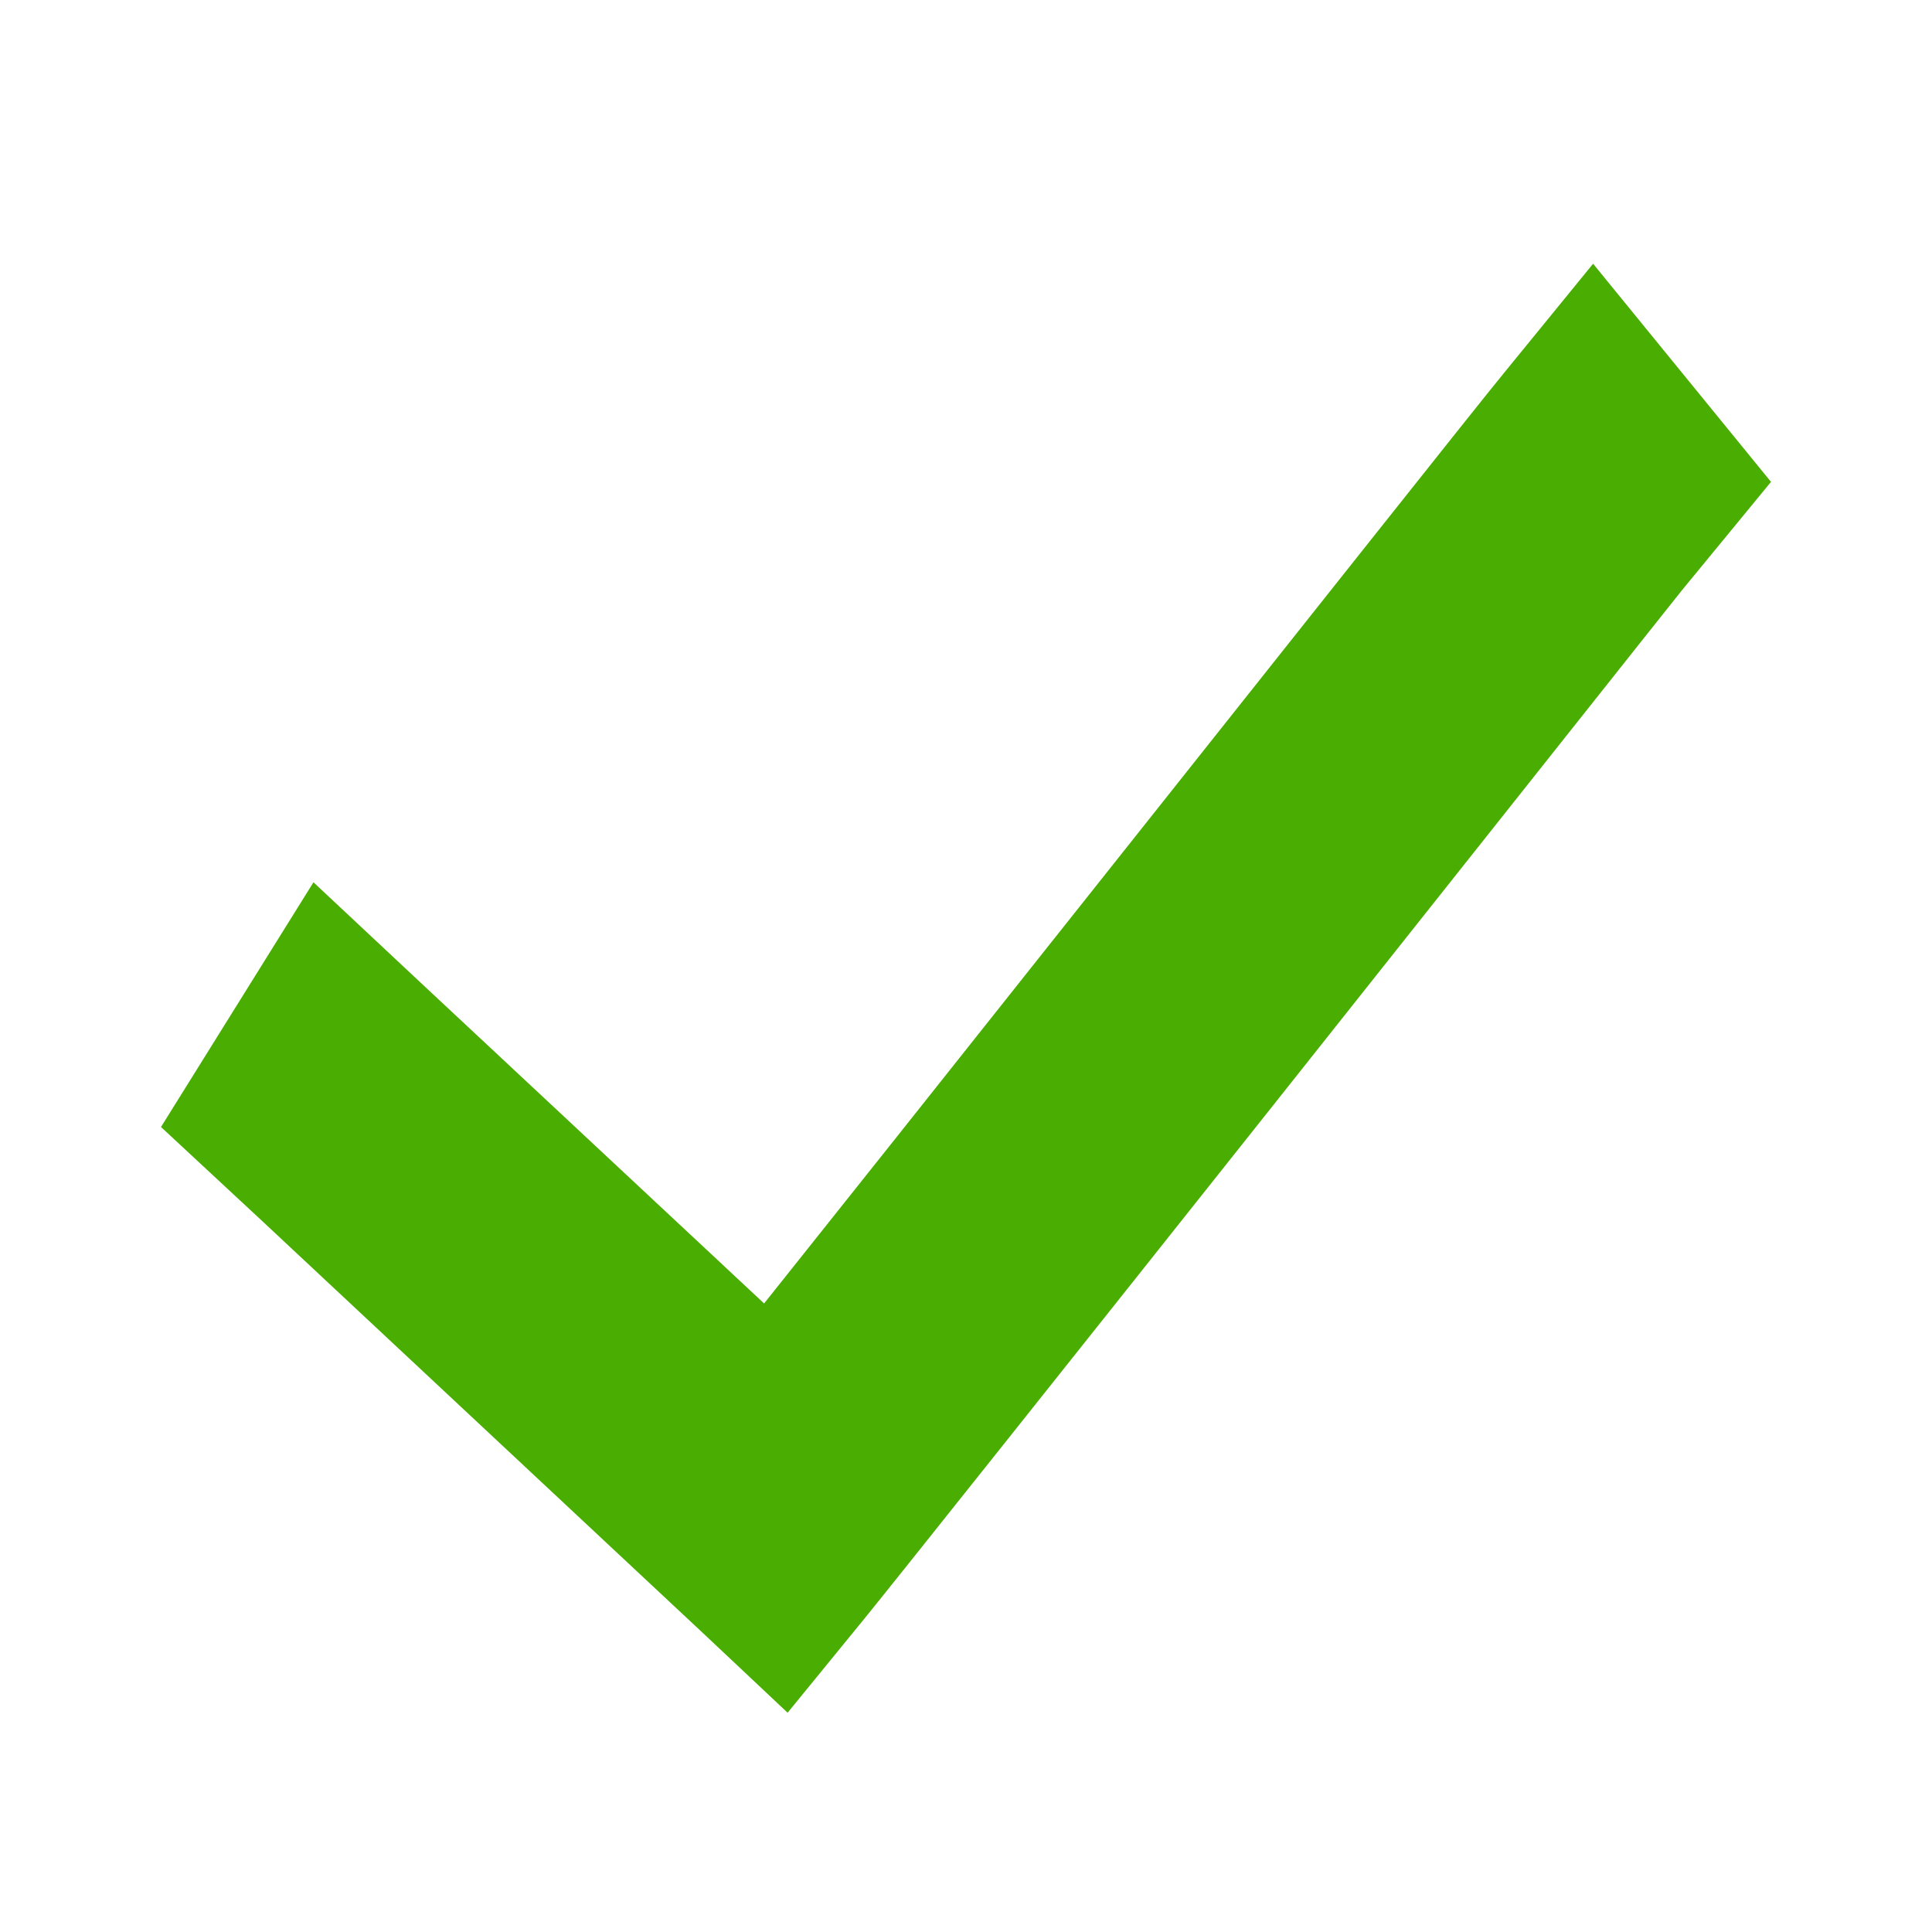
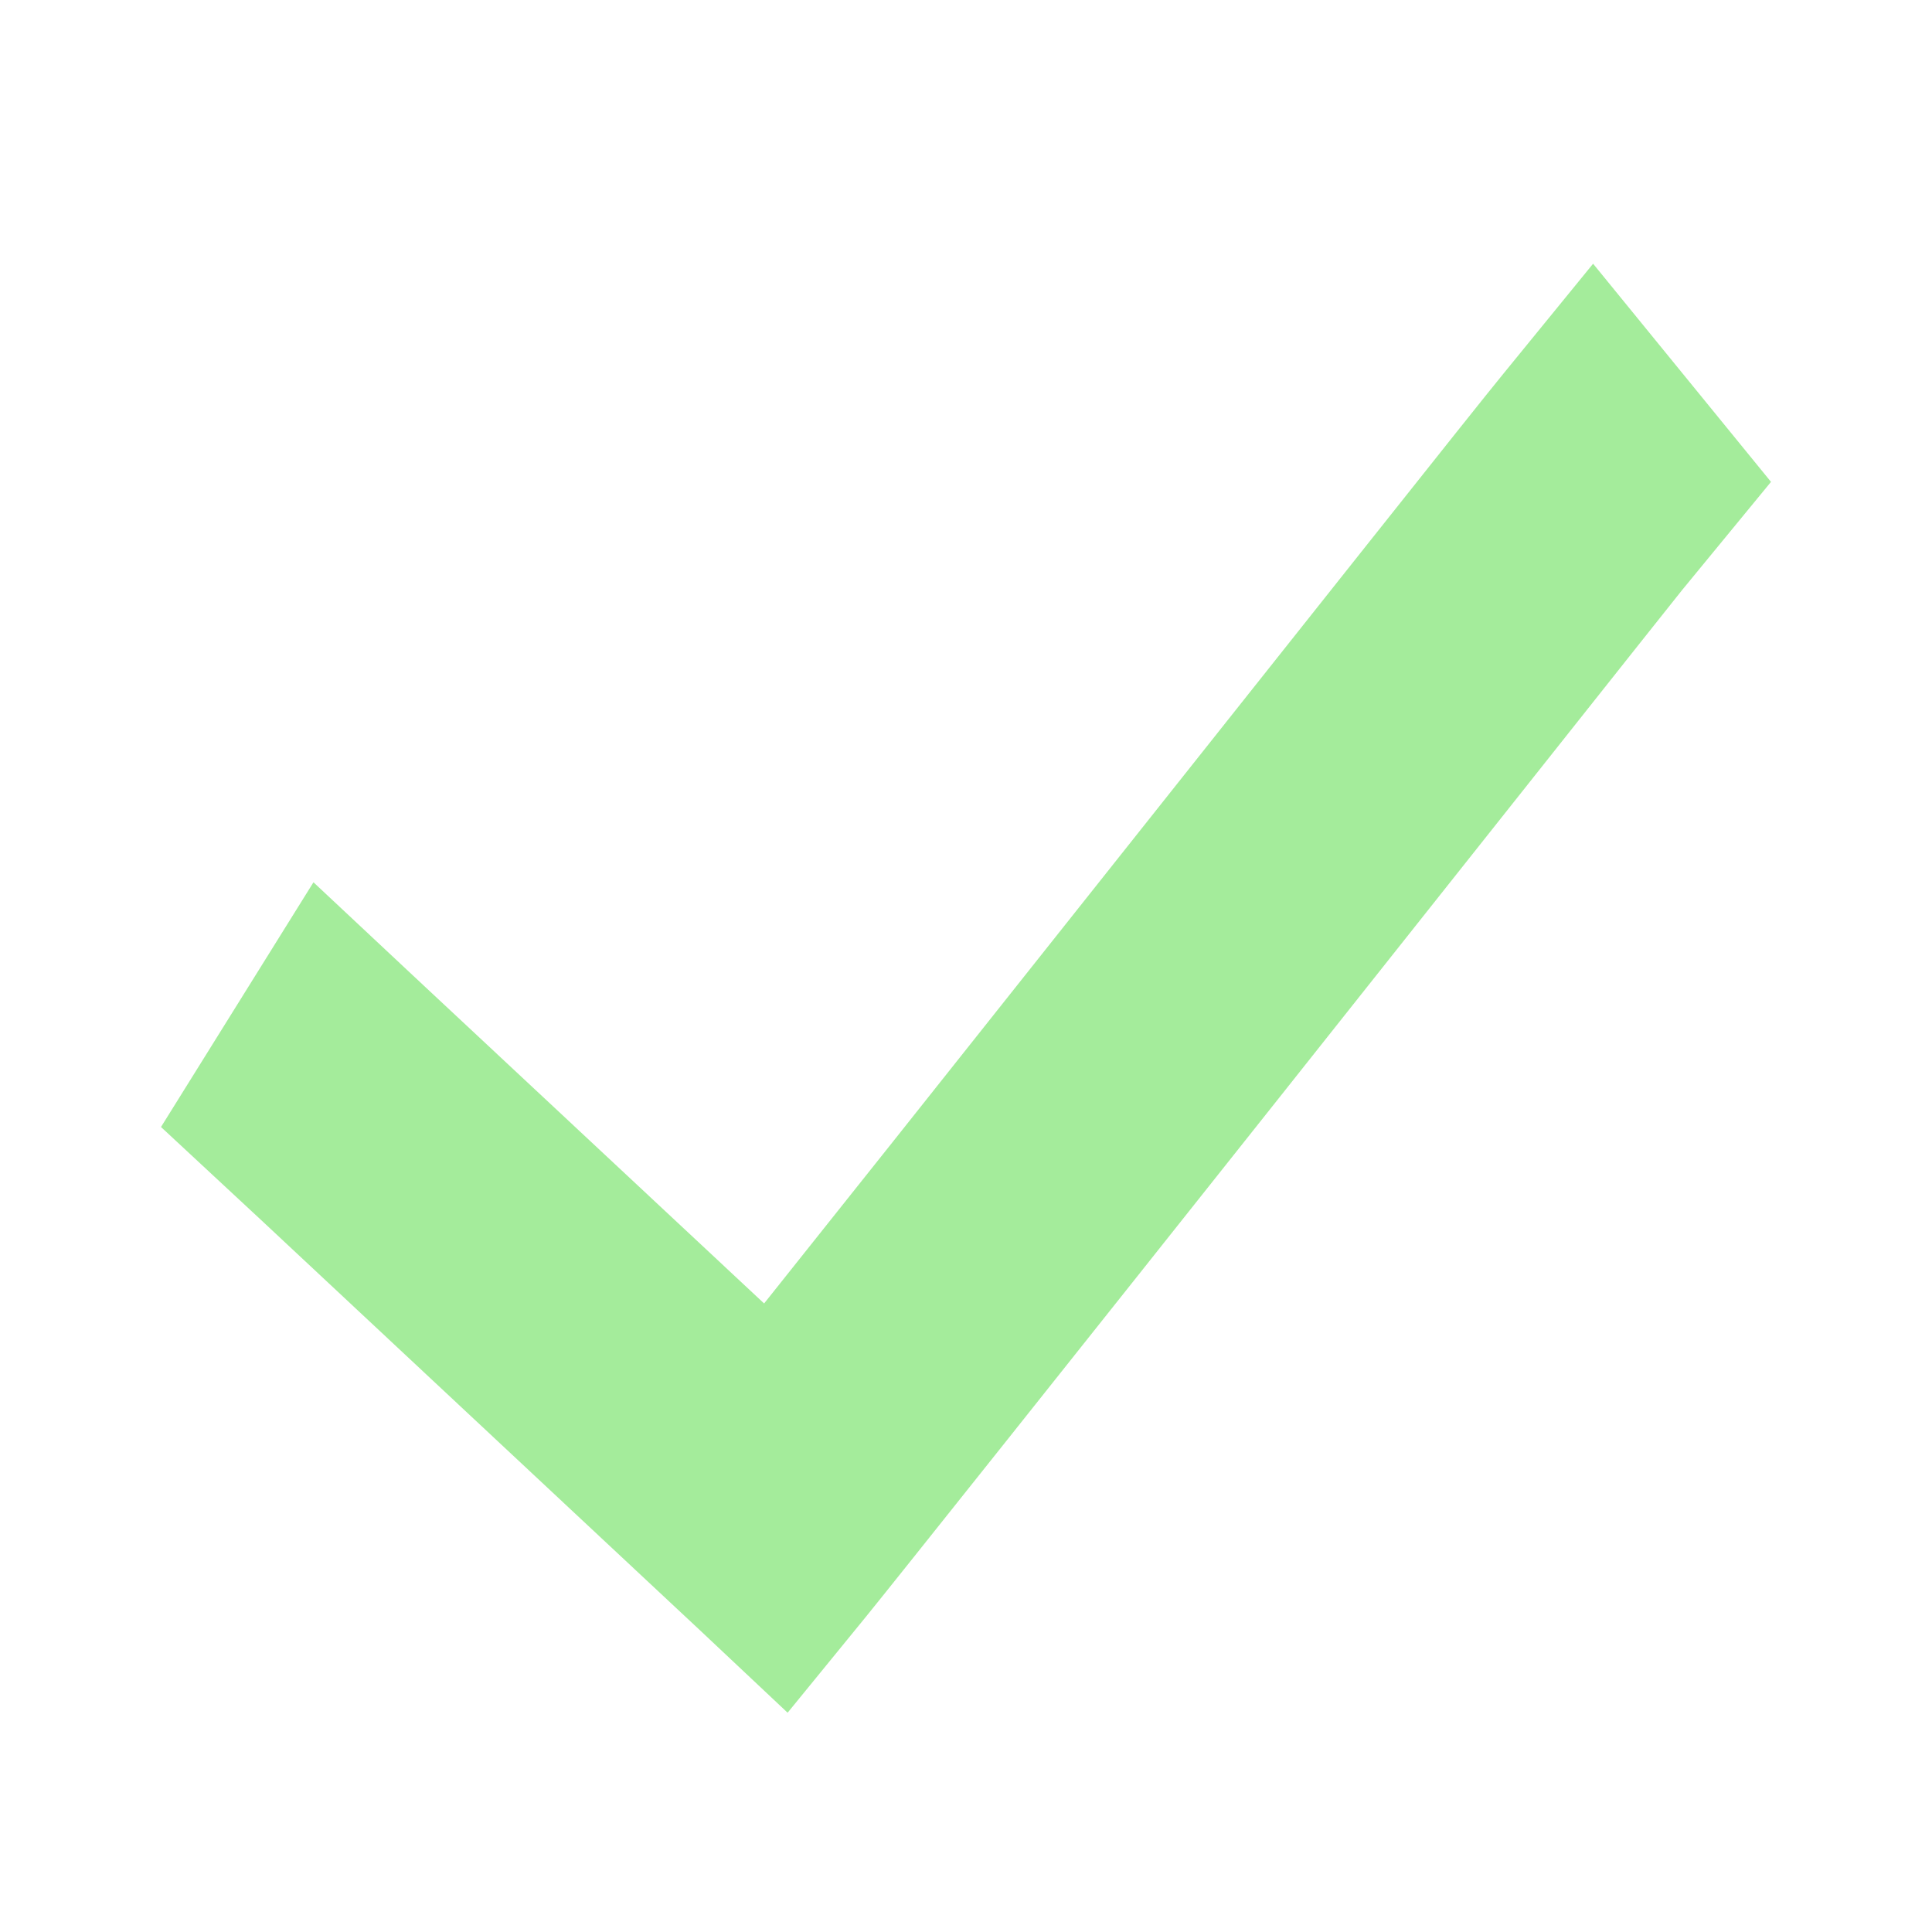
<svg xmlns="http://www.w3.org/2000/svg" width="12" height="12" viewBox="0 0 12 12">
-   <path fill="#4AAD01" fill-rule="nonzero" d="M9.895 1.638l-.553.678C9.166 2.53 8.002 4 6.798 5.515c-.976 1.23-1.664 2.095-2.052 2.581L2.564 6.058l-.617-.578L1 7l.622.578 2.73 2.552.54.508.484-.593c.176-.216 1.341-1.68 2.544-3.195s2.443-3.08 2.527-3.184L11 2.993 9.895 1.638z" />
+   <path fill="#A4EC9B" fill-rule="nonzero" d="M9.895 1.638l-.553.678C9.166 2.53 8.002 4 6.798 5.515c-.976 1.23-1.664 2.095-2.052 2.581L2.564 6.058l-.617-.578L1 7l.622.578 2.73 2.552.54.508.484-.593c.176-.216 1.341-1.68 2.544-3.195s2.443-3.08 2.527-3.184L11 2.993 9.895 1.638z" />
</svg>
